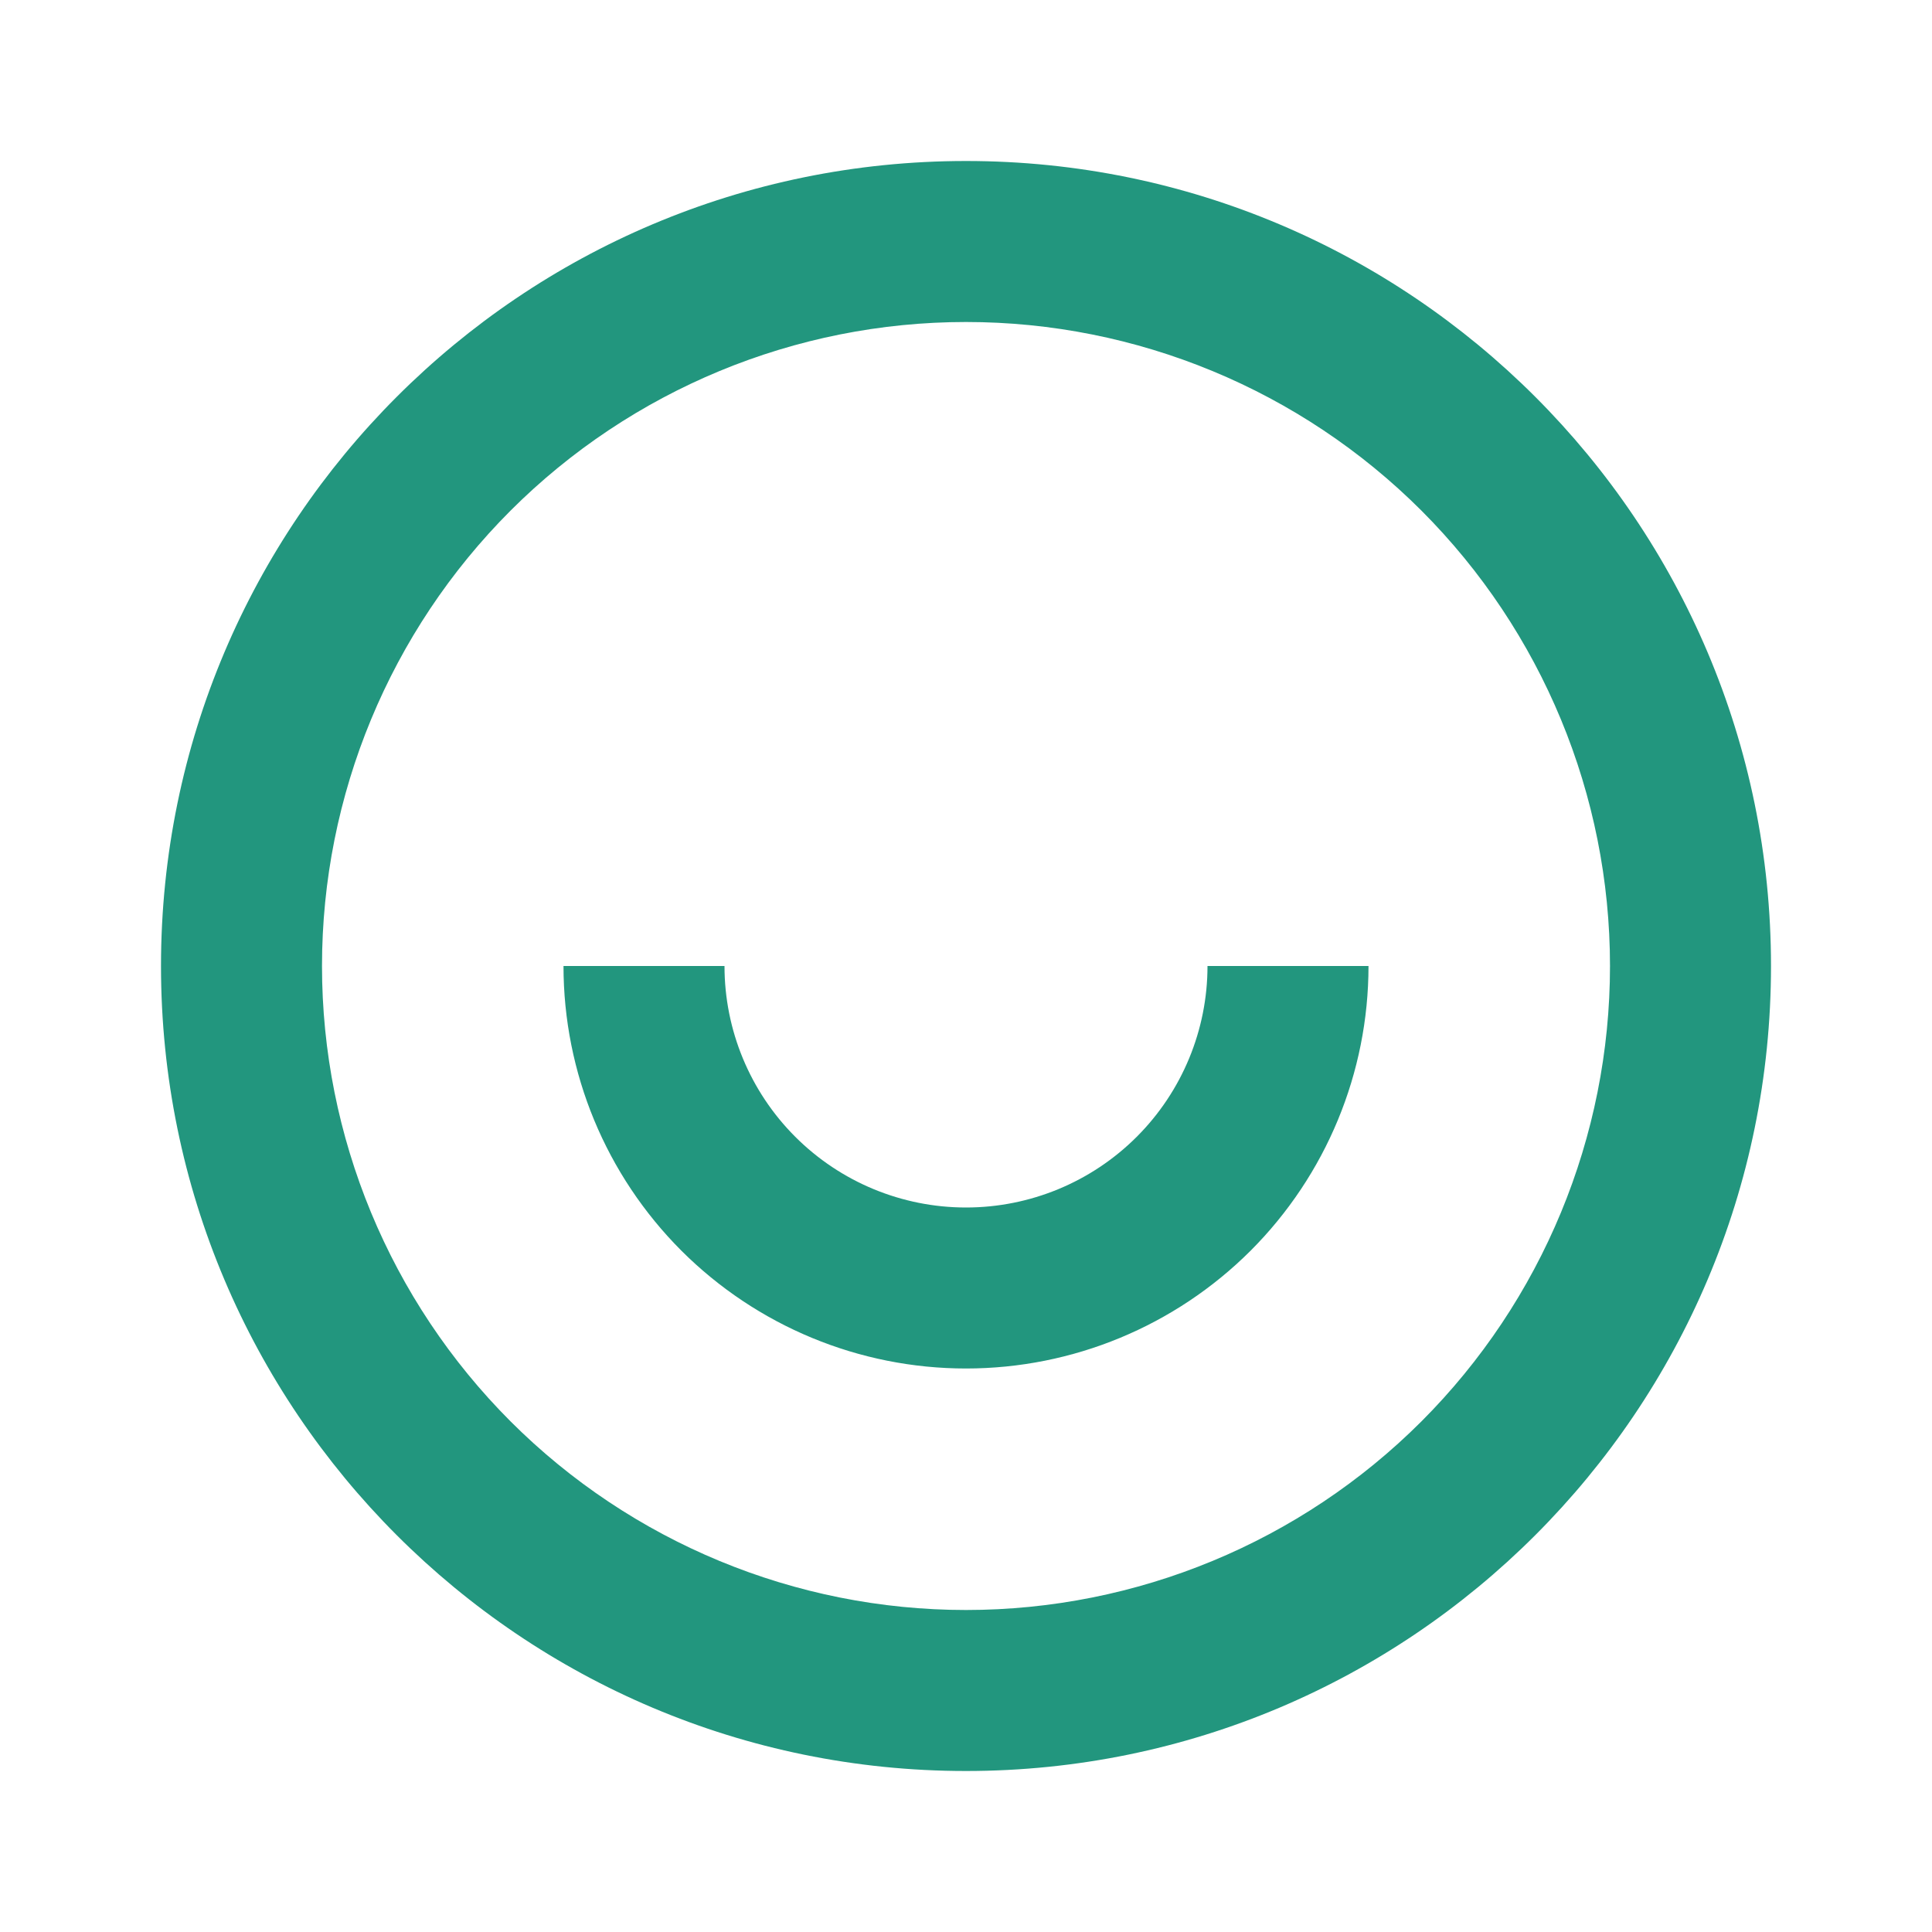
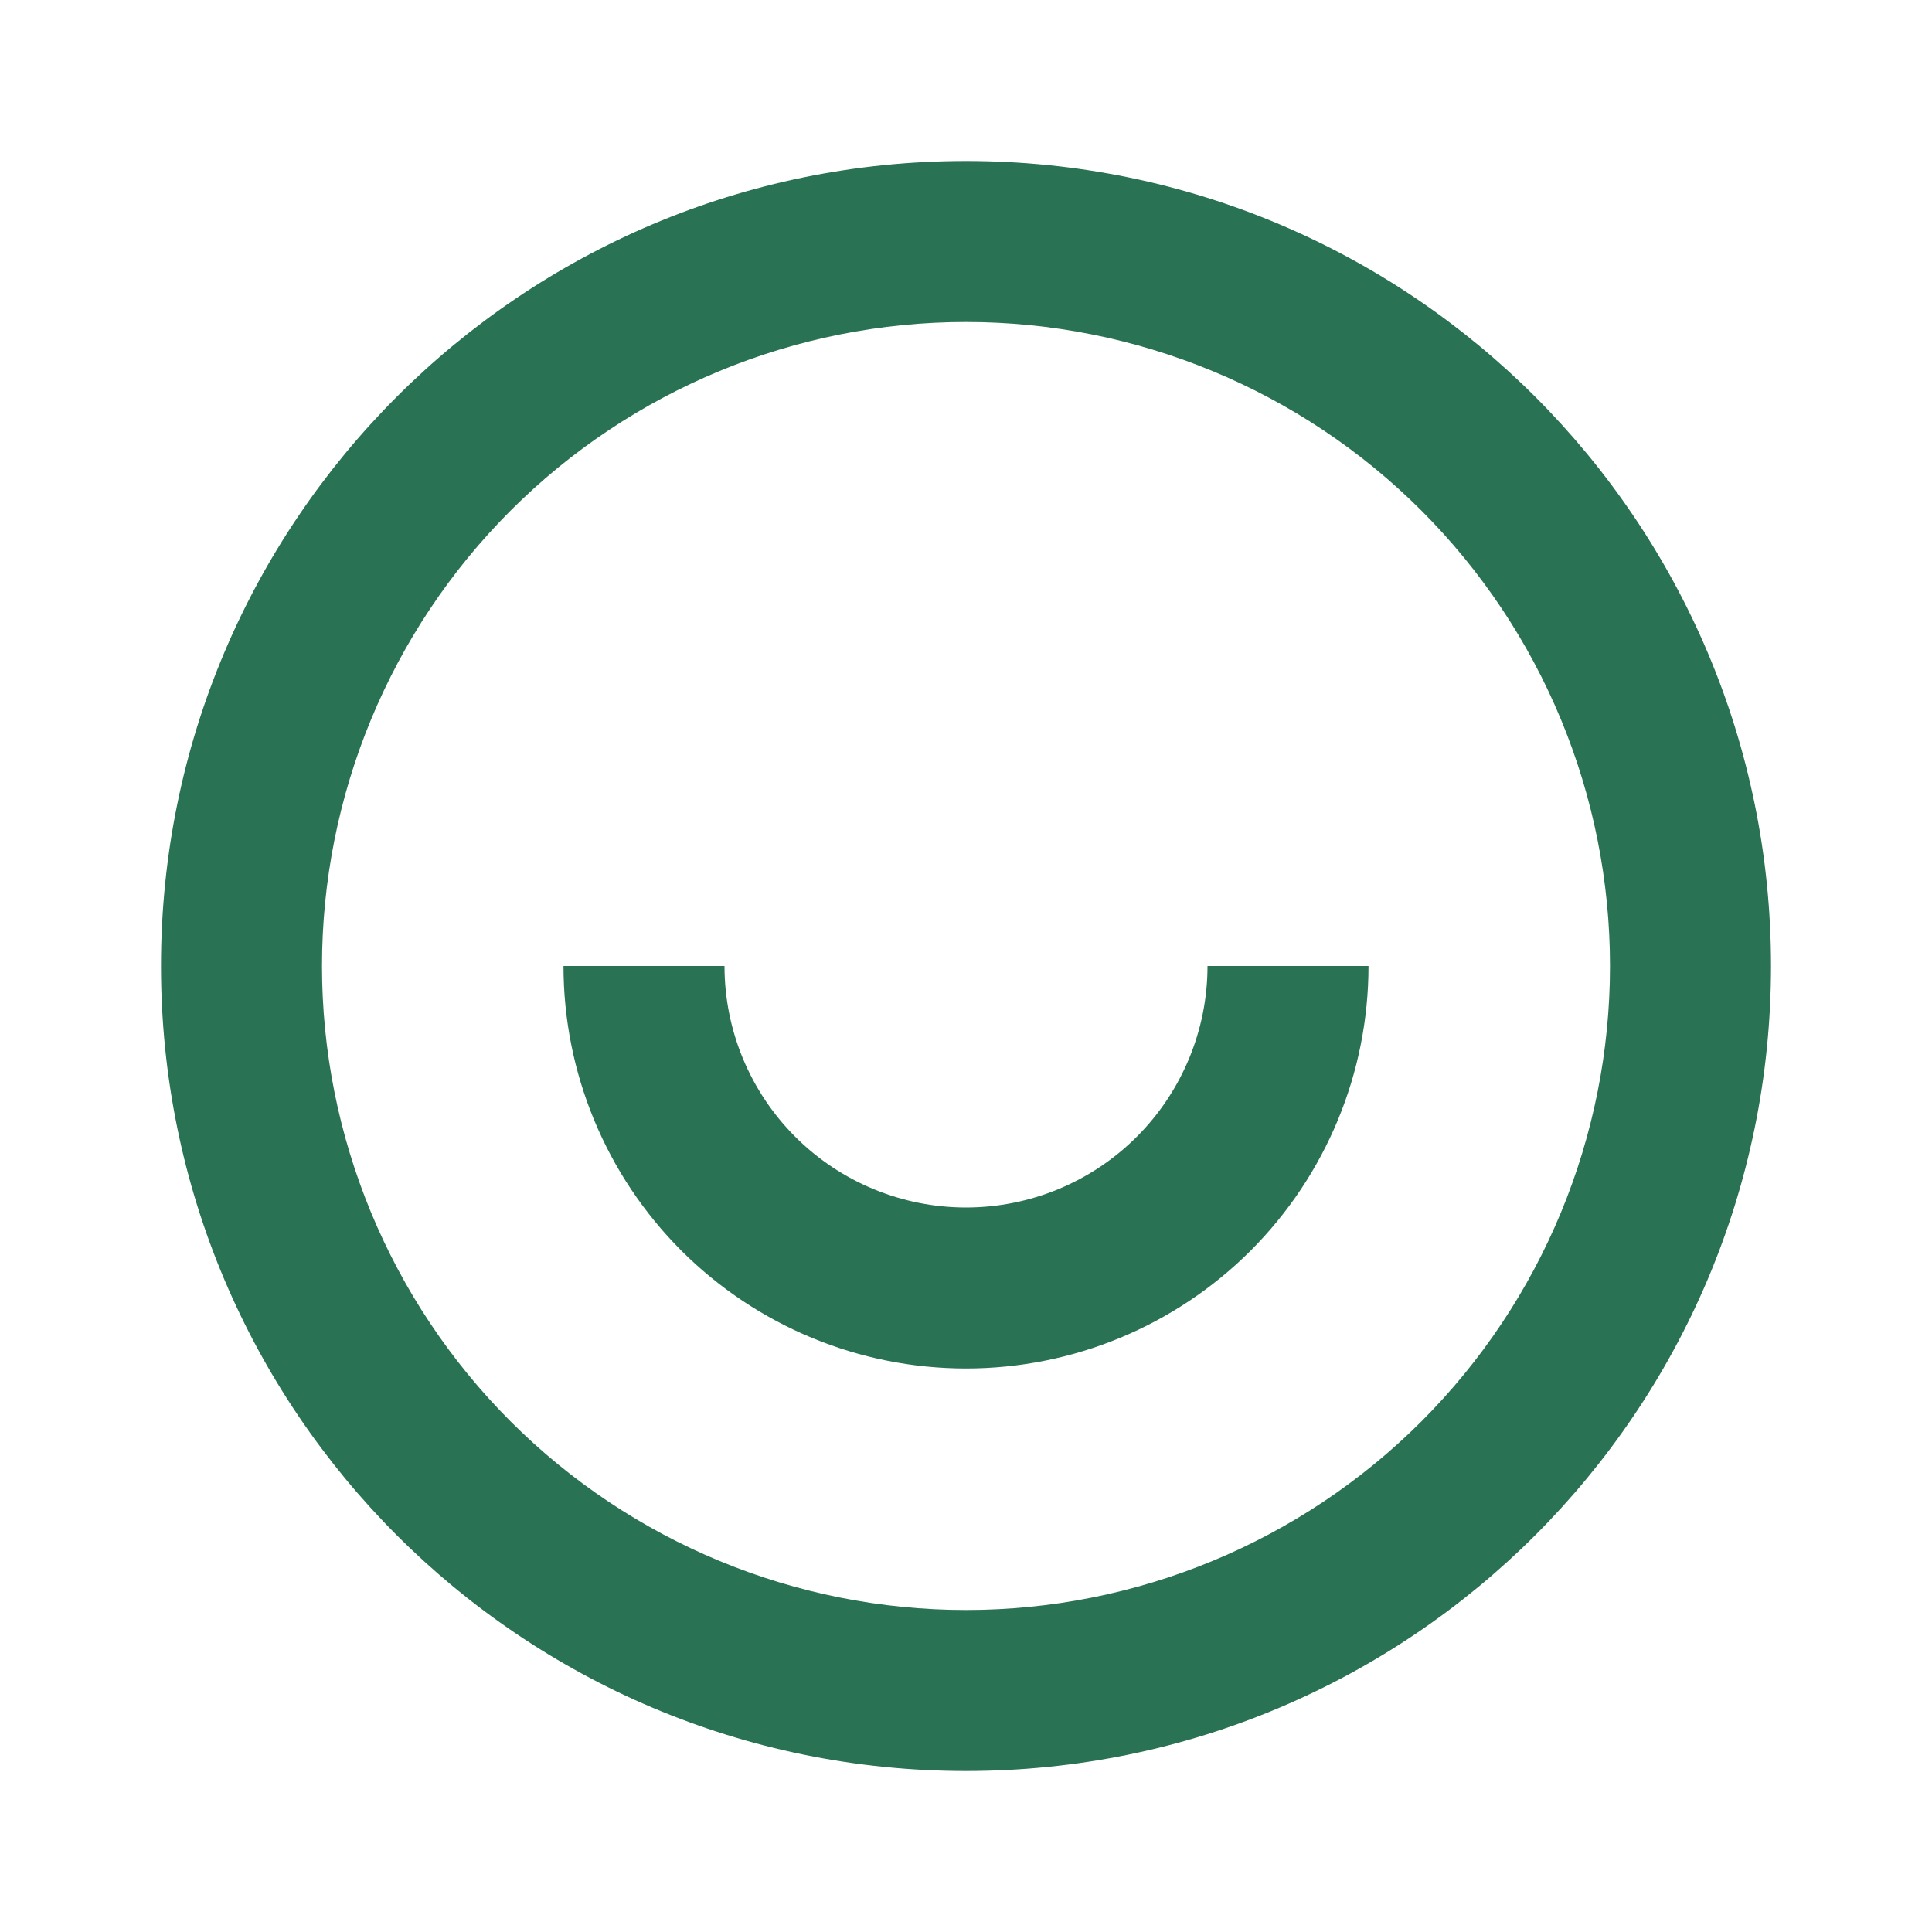
<svg xmlns="http://www.w3.org/2000/svg" width="18" height="18" viewBox="0 0 18 18" fill="none">
-   <path d="M9 16.5C4.858 16.5 1.5 13.142 1.5 9C1.5 4.858 4.858 1.5 9 1.5C13.142 1.5 16.5 4.858 16.5 9C16.5 13.142 13.142 16.5 9 16.5ZM9 15C10.591 15 12.117 14.368 13.243 13.243C14.368 12.117 15 10.591 15 9C15 7.409 14.368 5.883 13.243 4.757C12.117 3.632 10.591 3 9 3C7.409 3 5.883 3.632 4.757 4.757C3.632 5.883 3 7.409 3 9C3 10.591 3.632 12.117 4.757 13.243C5.883 14.368 7.409 15 9 15ZM5.25 9H6.75C6.75 9.597 6.987 10.169 7.409 10.591C7.831 11.013 8.403 11.25 9 11.25C9.597 11.25 10.169 11.013 10.591 10.591C11.013 10.169 11.25 9.597 11.25 9H12.75C12.75 9.995 12.355 10.948 11.652 11.652C10.948 12.355 9.995 12.75 9 12.75C8.005 12.75 7.052 12.355 6.348 11.652C5.645 10.948 5.25 9.995 5.25 9Z" fill="#22967E" />
+   <path d="M9 16.5C4.858 16.5 1.5 13.142 1.5 9C1.5 4.858 4.858 1.5 9 1.5C13.142 1.5 16.5 4.858 16.5 9C16.5 13.142 13.142 16.5 9 16.5ZM9 15C10.591 15 12.117 14.368 13.243 13.243C14.368 12.117 15 10.591 15 9C15 7.409 14.368 5.883 13.243 4.757C12.117 3.632 10.591 3 9 3C7.409 3 5.883 3.632 4.757 4.757C3.632 5.883 3 7.409 3 9C3 10.591 3.632 12.117 4.757 13.243C5.883 14.368 7.409 15 9 15ZM5.25 9H6.75C6.75 9.597 6.987 10.169 7.409 10.591C7.831 11.013 8.403 11.25 9 11.25C9.597 11.25 10.169 11.013 10.591 10.591C11.013 10.169 11.25 9.597 11.25 9H12.75C12.75 9.995 12.355 10.948 11.652 11.652C10.948 12.355 9.995 12.75 9 12.75C8.005 12.75 7.052 12.355 6.348 11.652C5.645 10.948 5.25 9.995 5.25 9Z" fill="#297254" />
</svg>
